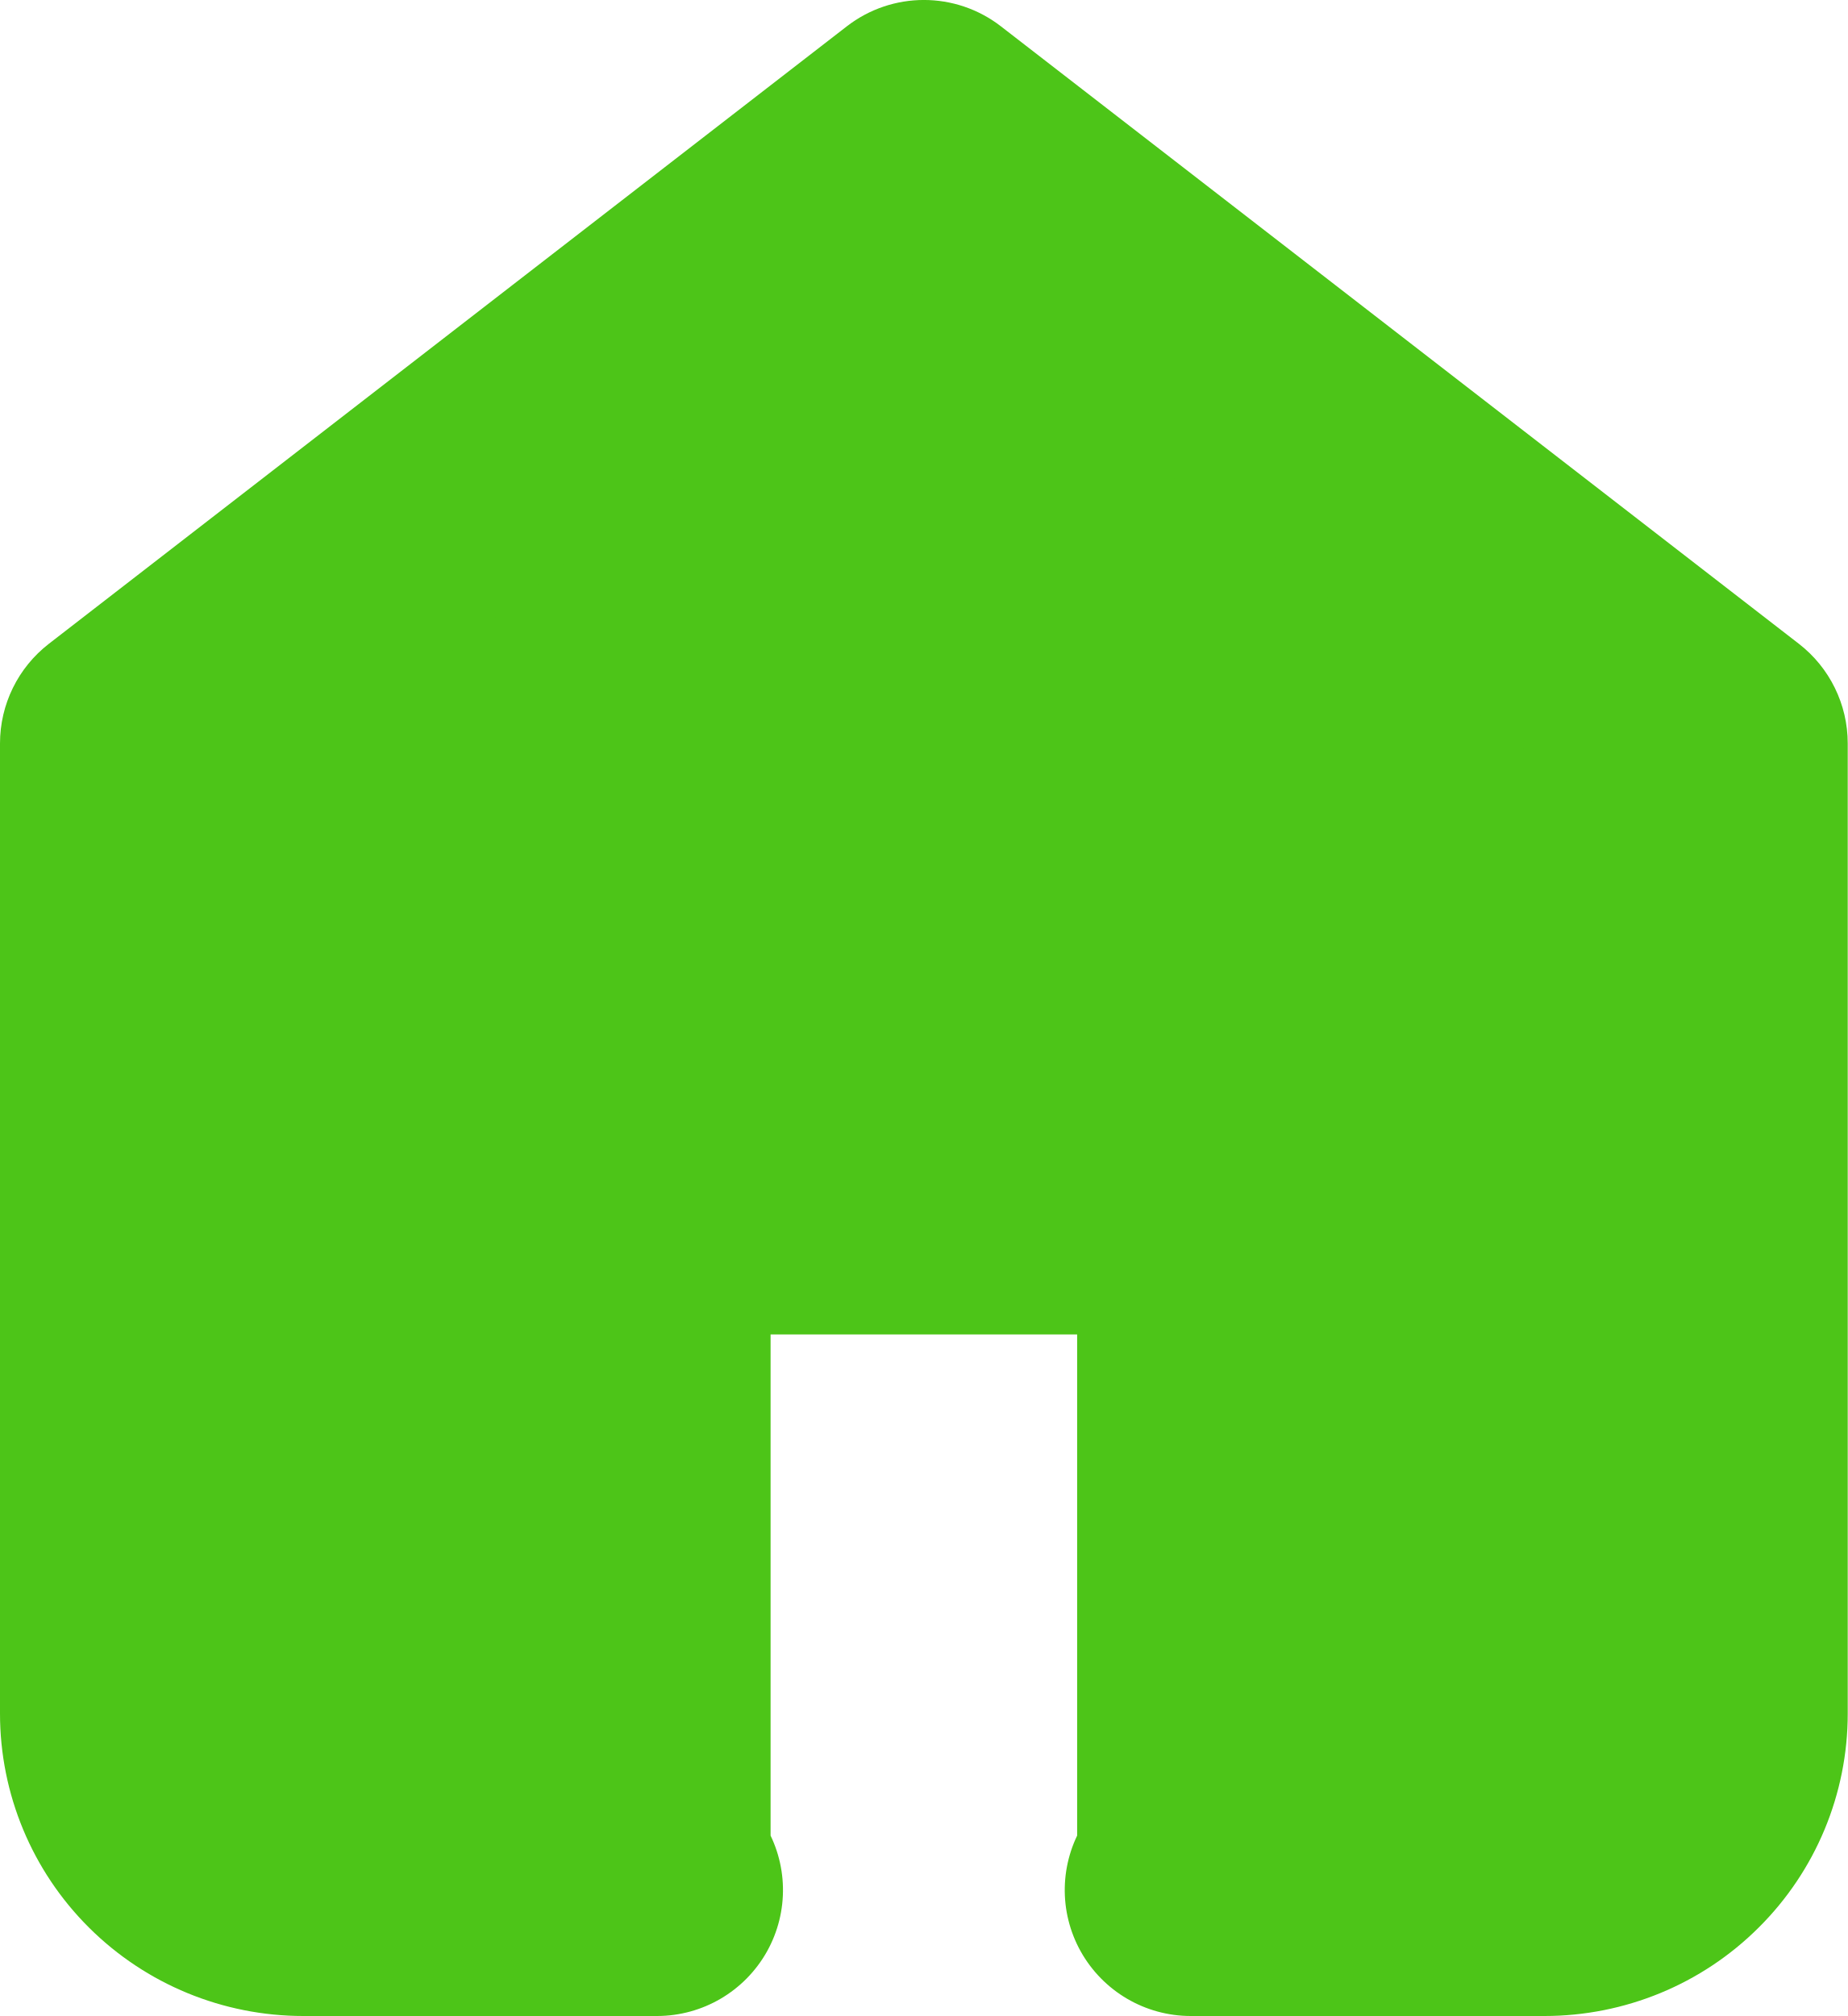
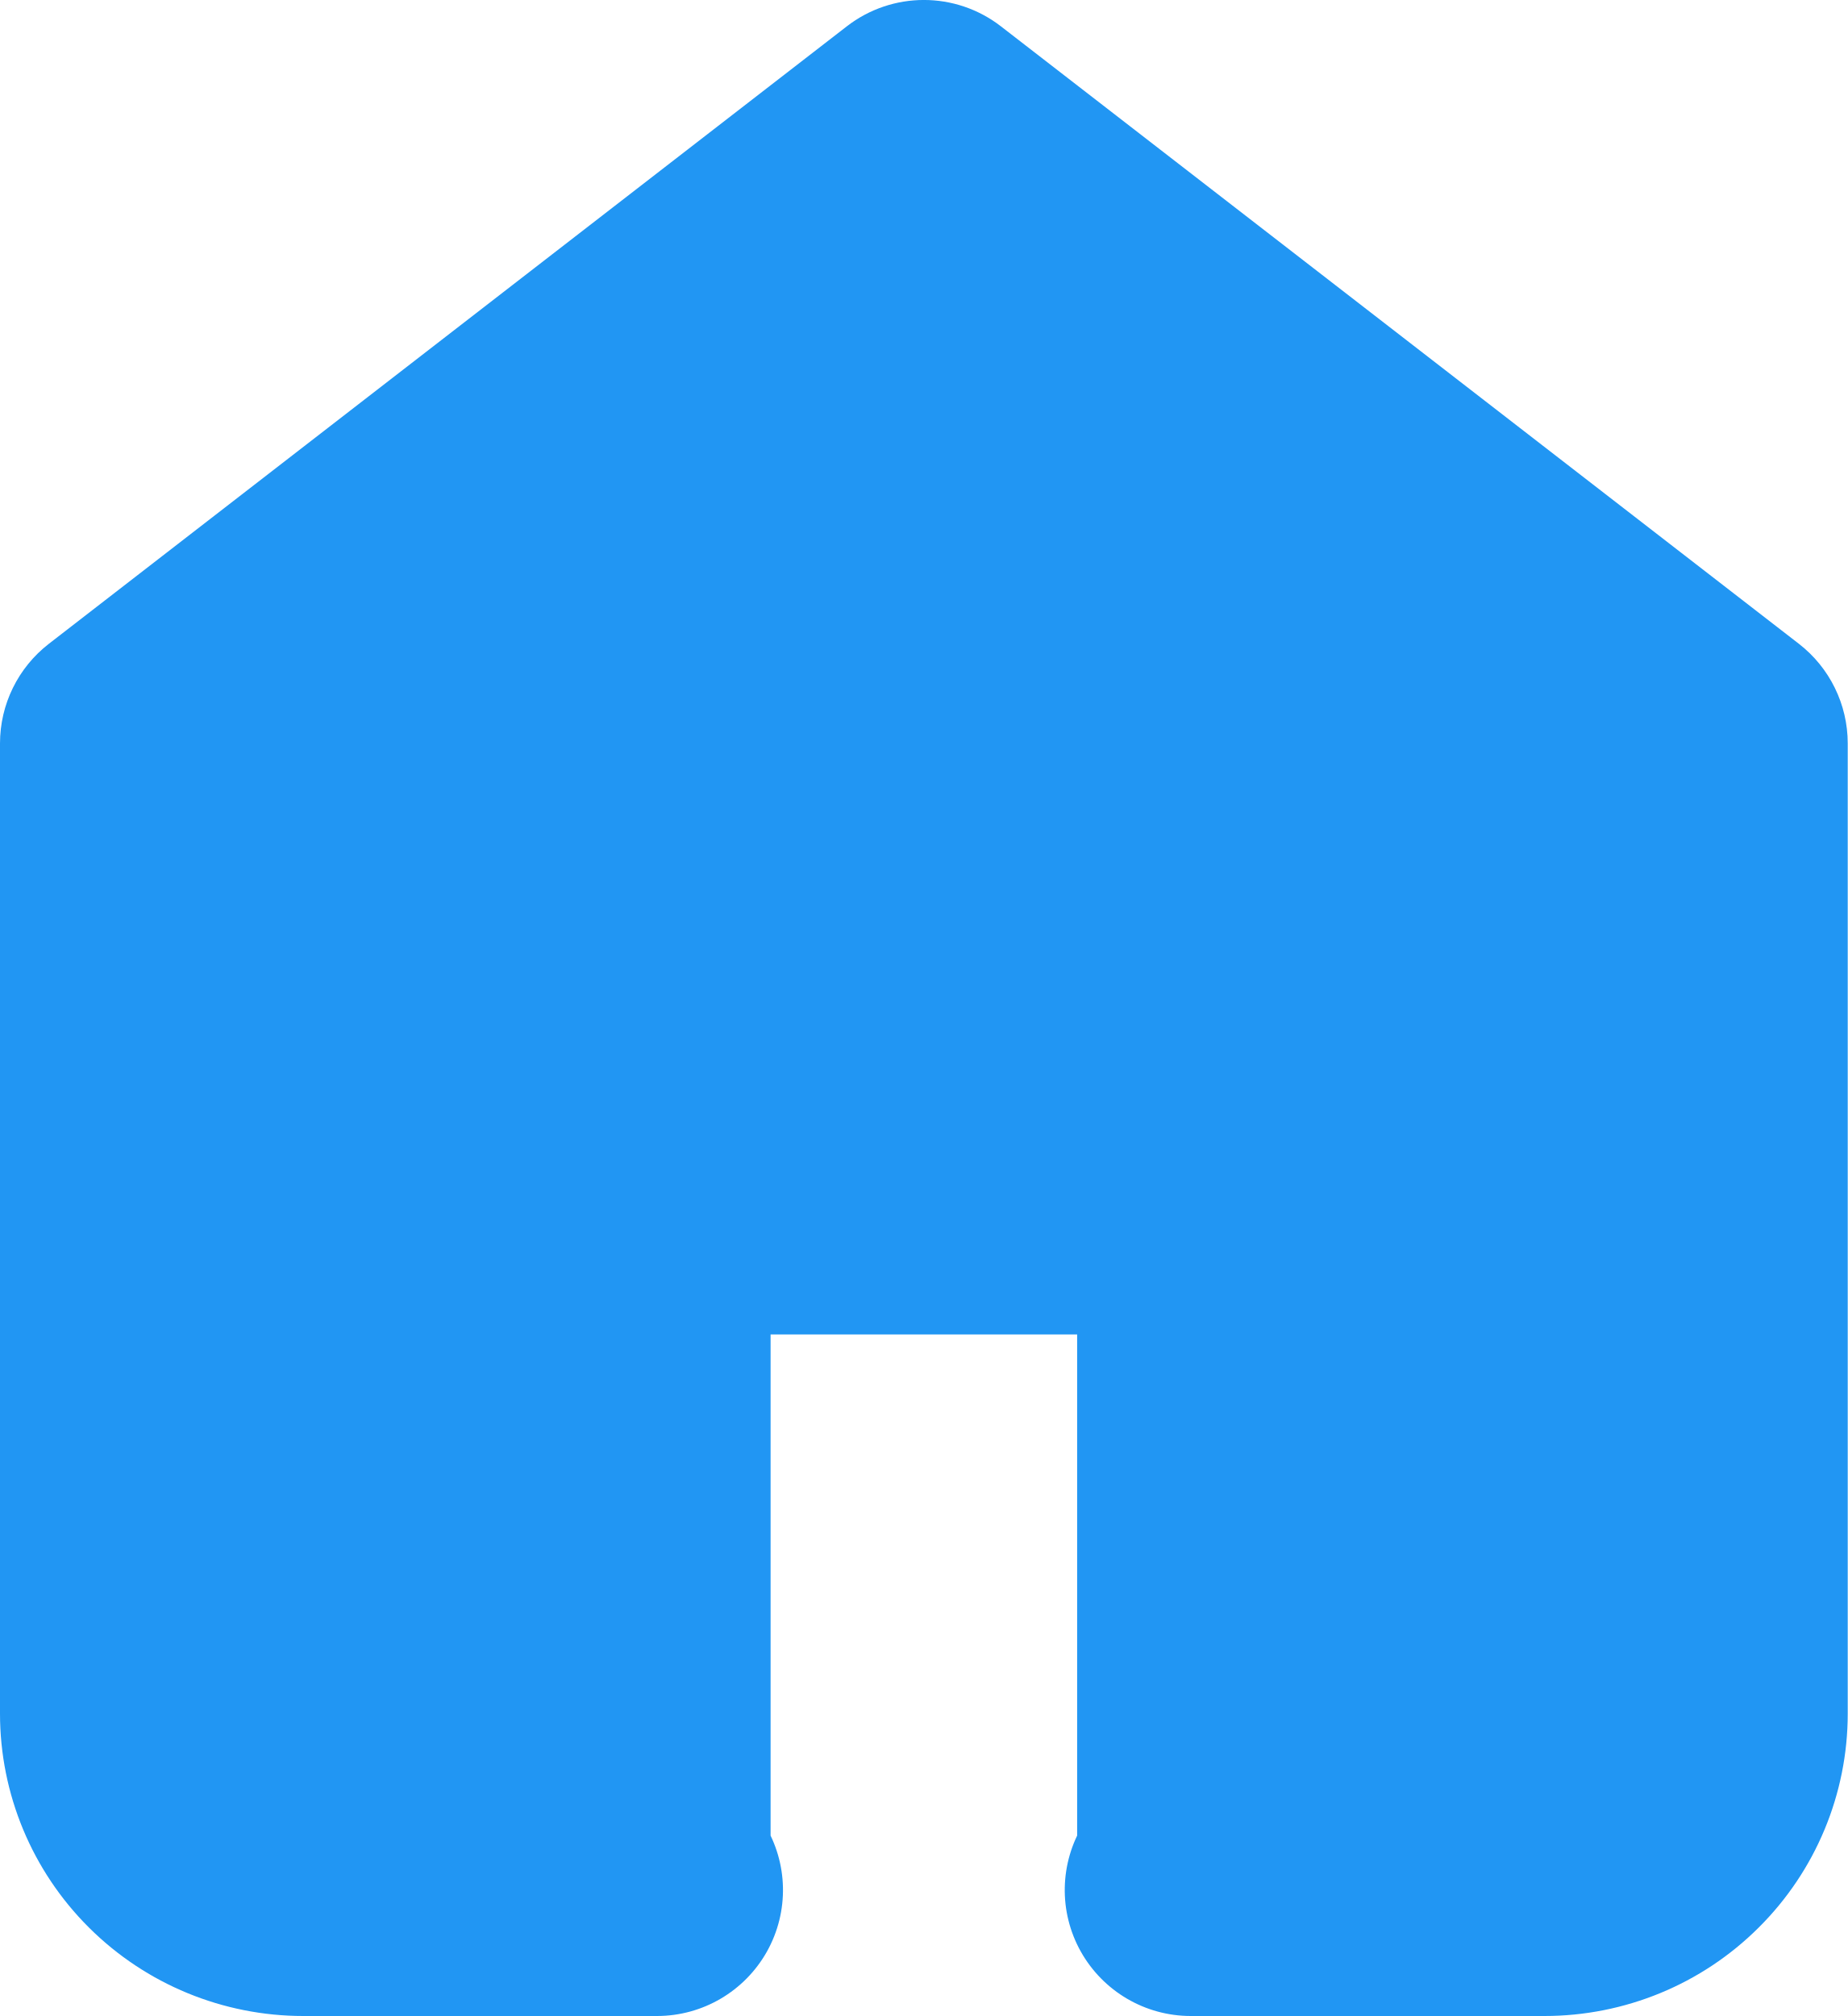
<svg xmlns="http://www.w3.org/2000/svg" width="22" height="24" viewBox="0 0 22 24" fill="none">
-   <path fill-rule="evenodd" clip-rule="evenodd" d="M11 1.5L1.5 8.85V20.4C1.5 20.957 1.722 21.491 2.118 21.885C2.514 22.279 3.051 22.5 3.611 22.5H7.822C7.729 22.348 7.675 22.169 7.675 21.977V15.386C7.675 14.834 8.123 14.386 8.675 14.386H13.325C13.877 14.386 14.325 14.834 14.325 15.386V21.977C14.325 22.169 14.271 22.348 14.178 22.5H18.389C18.949 22.5 19.486 22.279 19.882 21.885C20.278 21.491 20.5 20.957 20.5 20.4V8.85L11 1.5Z" fill="#4DC518" />
-   <path d="M1.5 8.85L0.582 7.664C0.215 7.948 0 8.386 0 8.85H1.5ZM11 1.5L11.918 0.314C11.377 -0.105 10.623 -0.105 10.082 0.314L11 1.5ZM2.118 21.885L3.176 20.822L3.176 20.822L2.118 21.885ZM7.822 22.5V24C8.366 24 8.866 23.706 9.132 23.232C9.397 22.758 9.385 22.178 9.1 21.715L7.822 22.5ZM14.178 22.5L12.9 21.715C12.615 22.178 12.603 22.758 12.868 23.232C13.134 23.706 13.634 24 14.178 24V22.5ZM19.882 21.885L18.824 20.822L18.824 20.822L19.882 21.885ZM20.5 8.85H22C22 8.386 21.785 7.948 21.418 7.664L20.5 8.85ZM2.418 10.036L11.918 2.686L10.082 0.314L0.582 7.664L2.418 10.036ZM3 20.4V8.85H0V20.4H3ZM3.176 20.822C3.062 20.708 3 20.557 3 20.4H0C0 21.357 0.382 22.274 1.06 22.948L3.176 20.822ZM3.611 21C3.446 21 3.29 20.935 3.176 20.822L1.06 22.948C1.738 23.623 2.656 24 3.611 24V21ZM7.822 21H3.611V24H7.822V21ZM9.1 21.715C9.148 21.792 9.175 21.884 9.175 21.977H6.175C6.175 22.454 6.31 22.904 6.544 23.285L9.1 21.715ZM9.175 21.977V15.386H6.175V21.977H9.175ZM9.175 15.386C9.175 15.662 8.951 15.886 8.675 15.886V12.886C7.294 12.886 6.175 14.006 6.175 15.386H9.175ZM8.675 15.886H13.325V12.886H8.675V15.886ZM13.325 15.886C13.049 15.886 12.825 15.662 12.825 15.386H15.825C15.825 14.006 14.706 12.886 13.325 12.886V15.886ZM12.825 15.386V21.977H15.825V15.386H12.825ZM12.825 21.977C12.825 21.884 12.852 21.792 12.9 21.715L15.456 23.285C15.69 22.904 15.825 22.454 15.825 21.977H12.825ZM18.389 21H14.178V24H18.389V21ZM18.824 20.822C18.71 20.935 18.553 21 18.389 21V24C19.344 24 20.262 23.623 20.939 22.948L18.824 20.822ZM19 20.4C19 20.557 18.938 20.708 18.824 20.822L20.939 22.948C21.618 22.274 22 21.357 22 20.4H19ZM19 8.85V20.4H22V8.85H19ZM10.082 2.686L19.582 10.036L21.418 7.664L11.918 0.314L10.082 2.686Z" fill="#4DC518" />
+   <path fill-rule="evenodd" clip-rule="evenodd" d="M11 1.5L1.5 8.85V20.4C1.5 20.957 1.722 21.491 2.118 21.885C2.514 22.279 3.051 22.5 3.611 22.5H7.822C7.729 22.348 7.675 22.169 7.675 21.977V15.386C7.675 14.834 8.123 14.386 8.675 14.386H13.325C13.877 14.386 14.325 14.834 14.325 15.386V21.977C14.325 22.169 14.271 22.348 14.178 22.5H18.389C18.949 22.5 19.486 22.279 19.882 21.885C20.278 21.491 20.5 20.957 20.5 20.4V8.85L11 1.5Z" fill="#2196f3" />
+   <path d="M1.5 8.85L0.582 7.664C0.215 7.948 0 8.386 0 8.85H1.5ZM11 1.5L11.918 0.314C11.377 -0.105 10.623 -0.105 10.082 0.314L11 1.5ZM2.118 21.885L3.176 20.822L3.176 20.822L2.118 21.885ZM7.822 22.5V24C8.366 24 8.866 23.706 9.132 23.232C9.397 22.758 9.385 22.178 9.1 21.715L7.822 22.5ZM14.178 22.5L12.9 21.715C12.615 22.178 12.603 22.758 12.868 23.232C13.134 23.706 13.634 24 14.178 24V22.5ZM19.882 21.885L18.824 20.822L18.824 20.822L19.882 21.885ZM20.5 8.85H22C22 8.386 21.785 7.948 21.418 7.664L20.5 8.85ZM2.418 10.036L11.918 2.686L10.082 0.314L0.582 7.664L2.418 10.036ZM3 20.4V8.85H0V20.4H3ZM3.176 20.822C3.062 20.708 3 20.557 3 20.4H0C0 21.357 0.382 22.274 1.06 22.948L3.176 20.822ZM3.611 21C3.446 21 3.29 20.935 3.176 20.822L1.06 22.948C1.738 23.623 2.656 24 3.611 24V21ZM7.822 21H3.611V24H7.822V21ZM9.1 21.715C9.148 21.792 9.175 21.884 9.175 21.977H6.175C6.175 22.454 6.31 22.904 6.544 23.285L9.1 21.715ZM9.175 21.977V15.386H6.175V21.977H9.175ZM9.175 15.386C9.175 15.662 8.951 15.886 8.675 15.886V12.886C7.294 12.886 6.175 14.006 6.175 15.386H9.175ZM8.675 15.886H13.325V12.886H8.675V15.886ZM13.325 15.886C13.049 15.886 12.825 15.662 12.825 15.386H15.825C15.825 14.006 14.706 12.886 13.325 12.886V15.886ZM12.825 15.386V21.977H15.825V15.386H12.825ZM12.825 21.977C12.825 21.884 12.852 21.792 12.9 21.715L15.456 23.285C15.69 22.904 15.825 22.454 15.825 21.977H12.825ZM18.389 21H14.178V24H18.389V21ZM18.824 20.822C18.71 20.935 18.553 21 18.389 21V24C19.344 24 20.262 23.623 20.939 22.948L18.824 20.822ZM19 20.4C19 20.557 18.938 20.708 18.824 20.822L20.939 22.948C21.618 22.274 22 21.357 22 20.4H19ZM19 8.85V20.4H22V8.85H19ZM10.082 2.686L19.582 10.036L21.418 7.664L11.918 0.314L10.082 2.686Z" fill="#2196f3" />
</svg>
